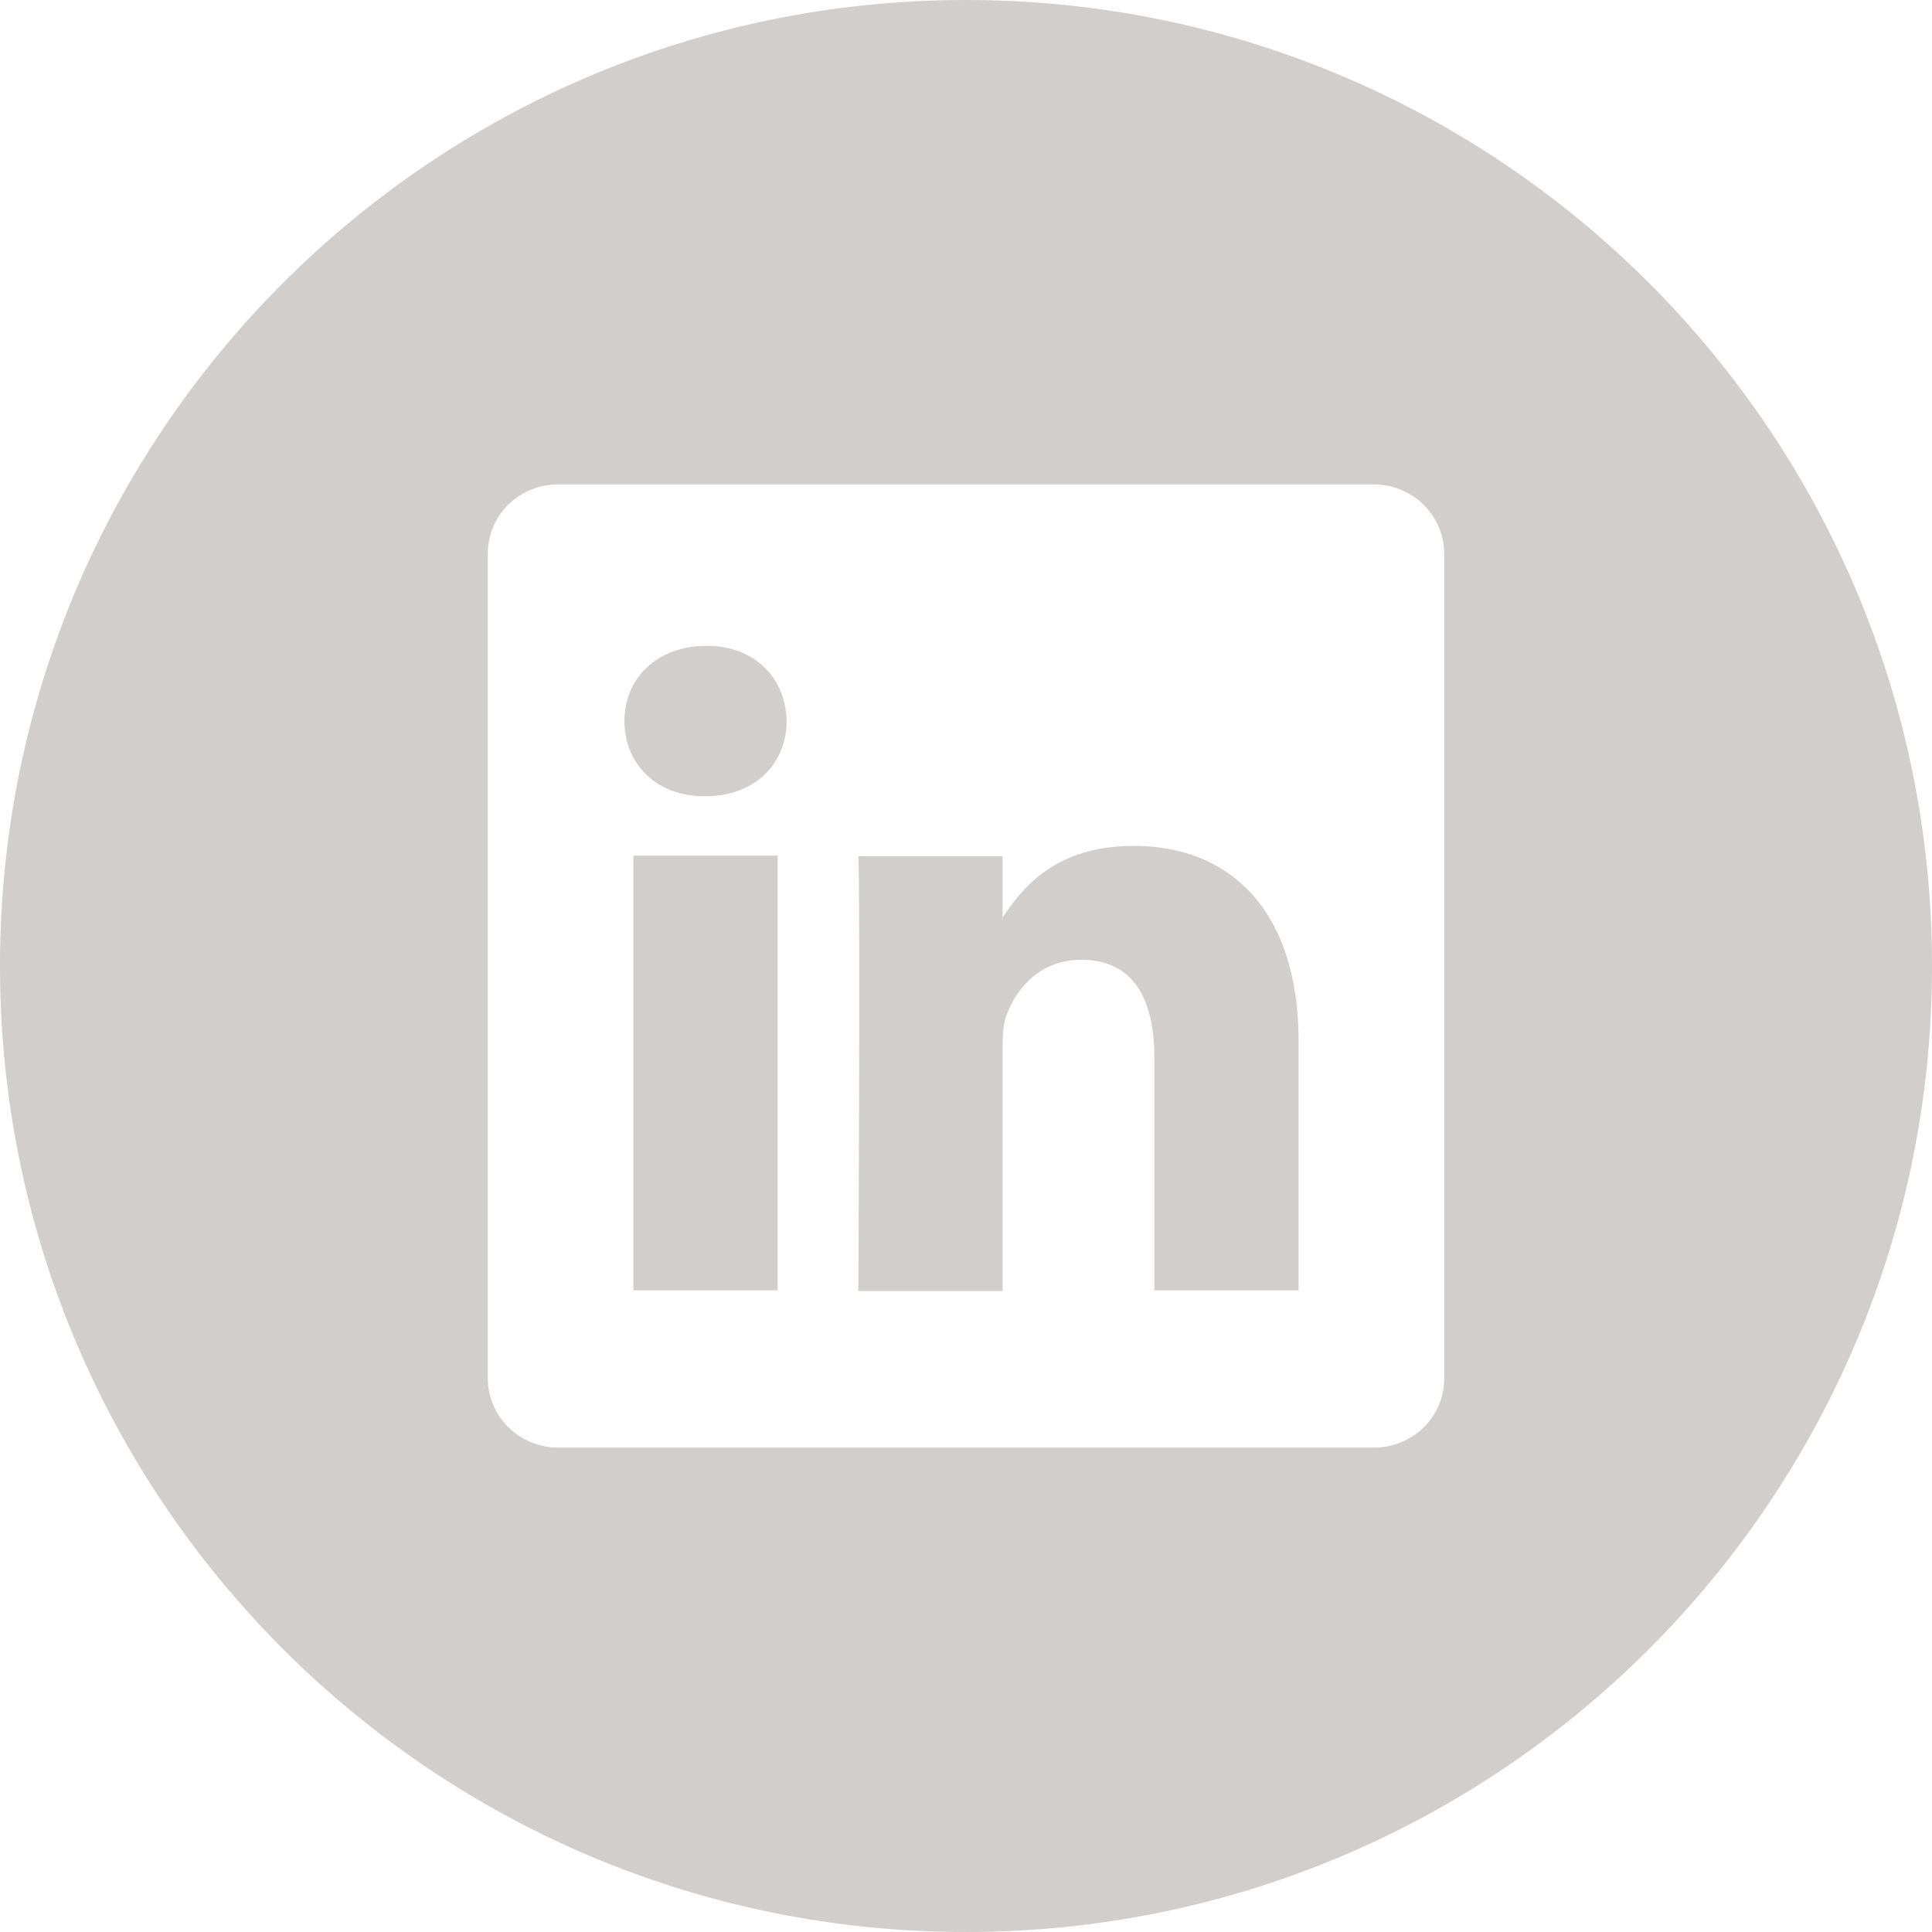
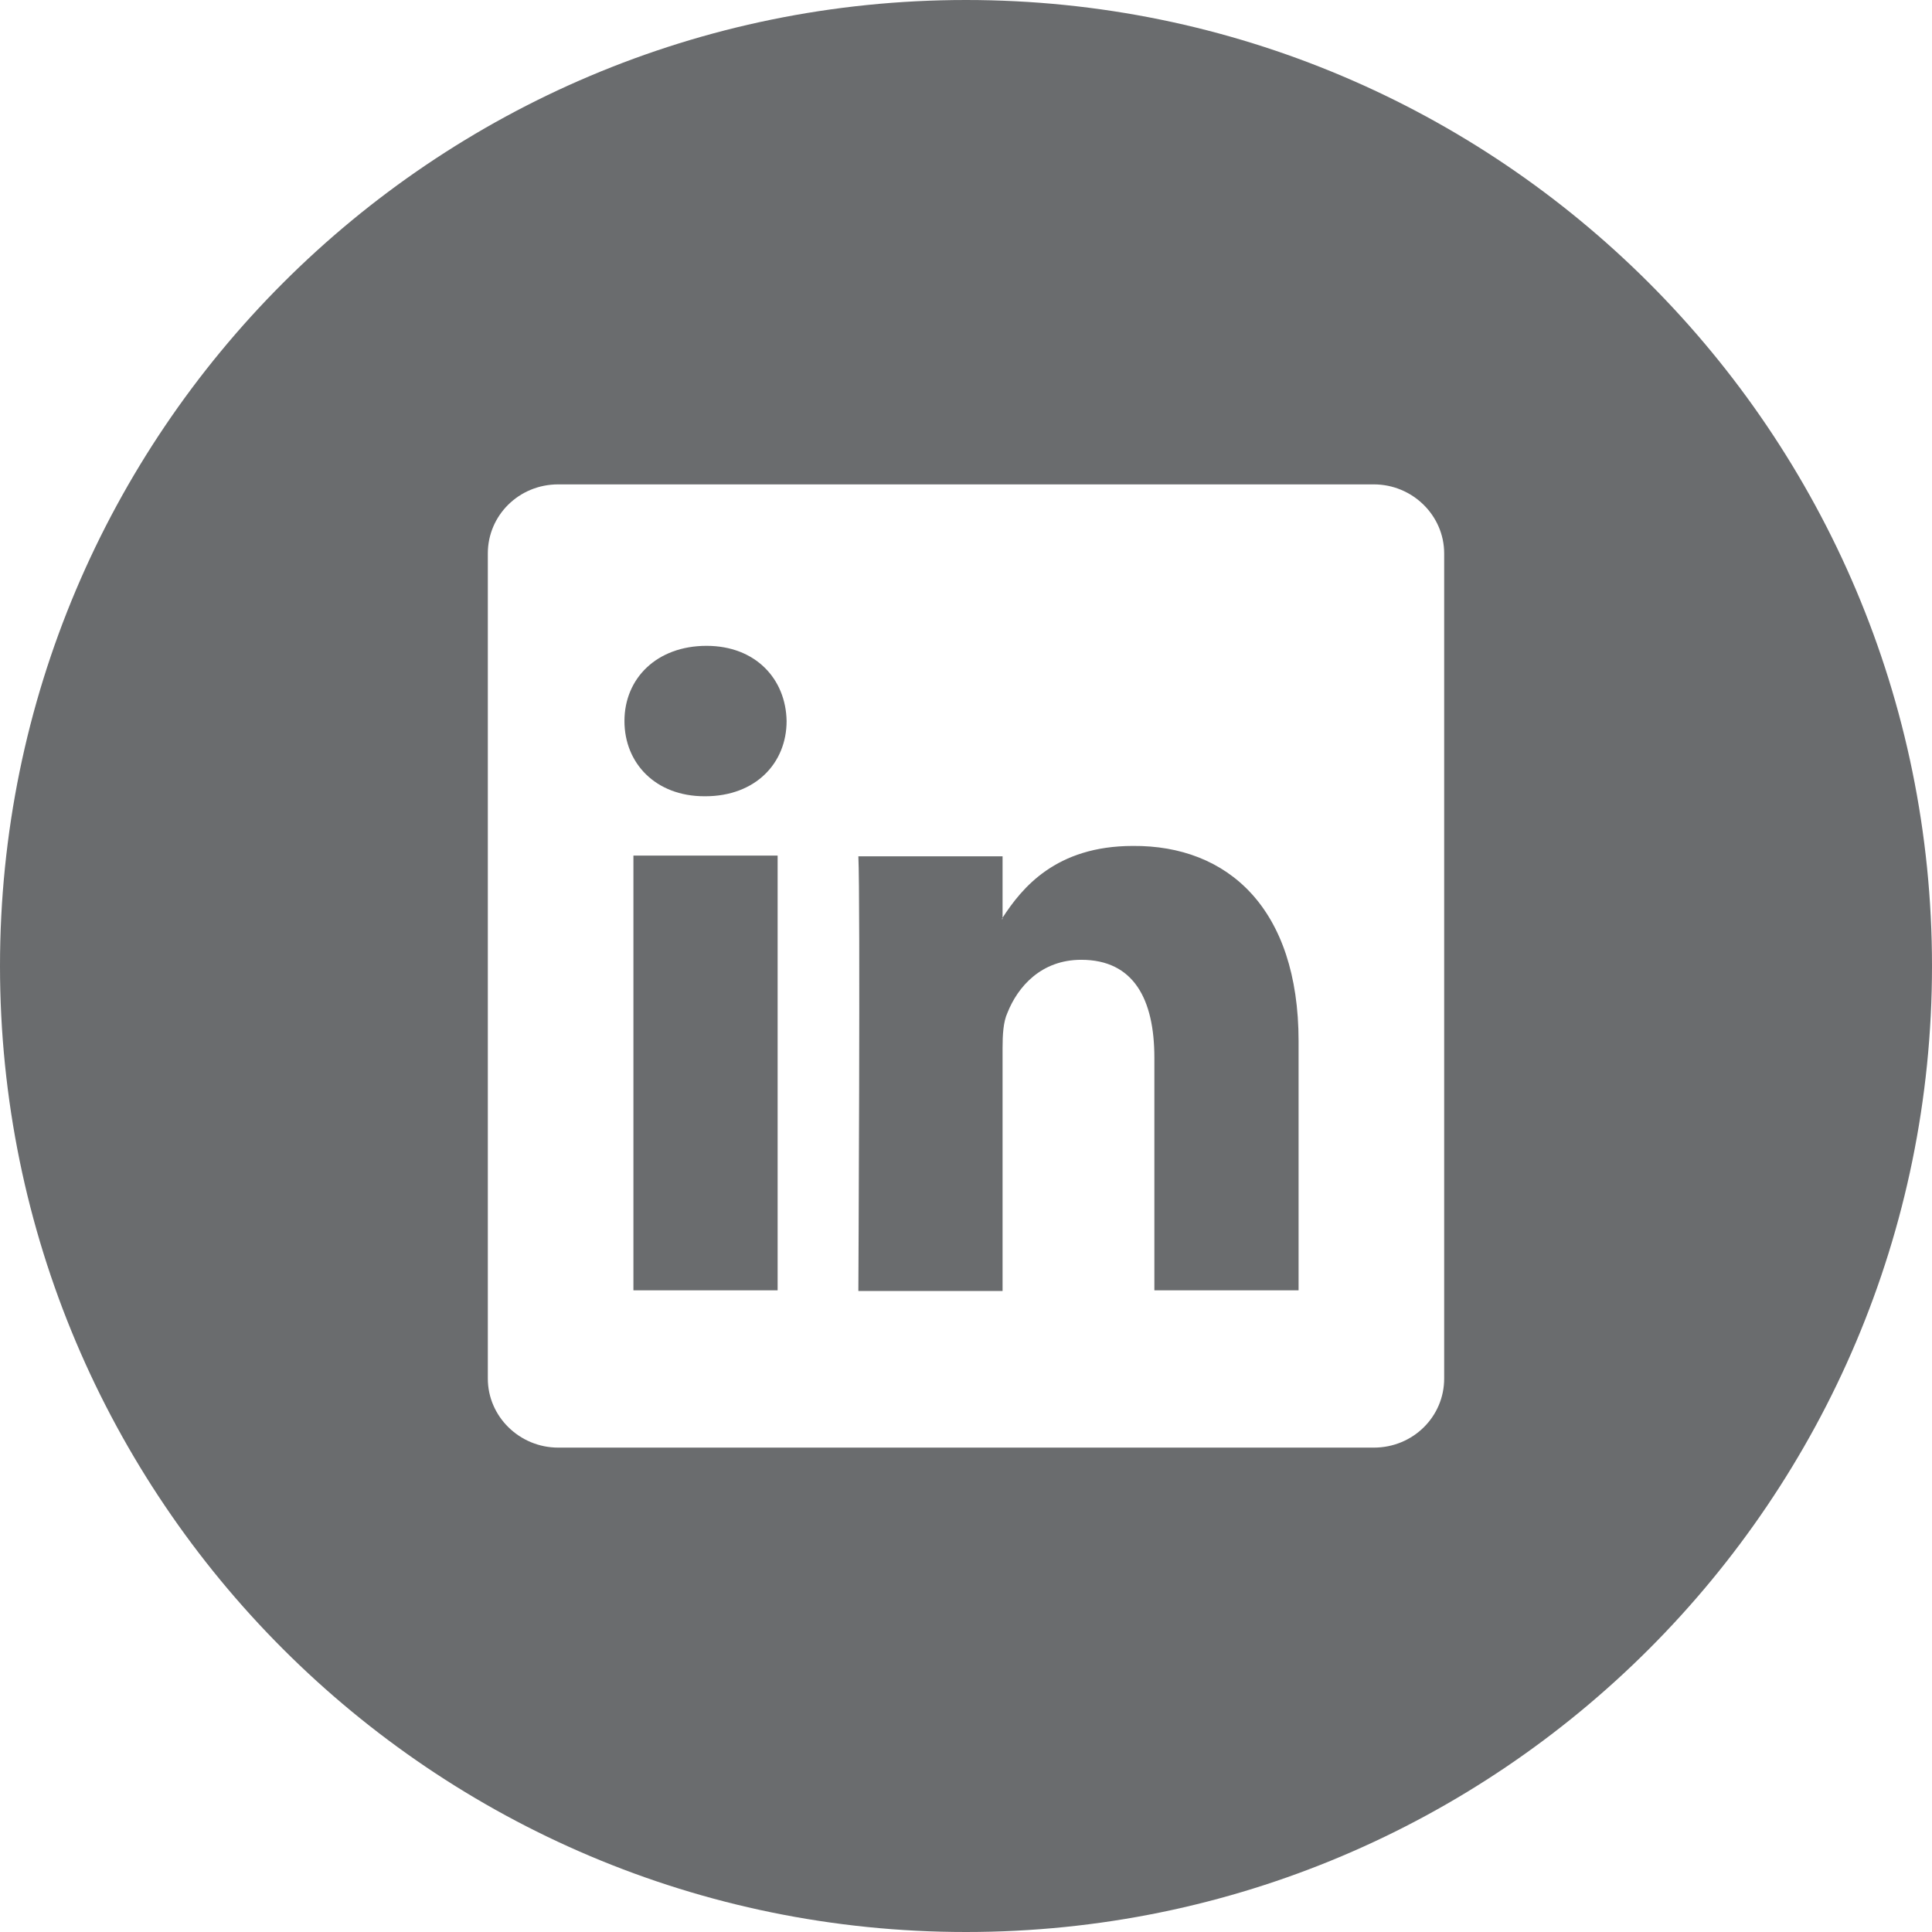
<svg xmlns="http://www.w3.org/2000/svg" class="icon" x="0px" y="0px" viewBox="0 0 28 28" enable-background="new 0 0 28 28" xml:space="preserve">
-   <path id="LinkedIn" fill="#D1CECC" d="M18.82,15.09v3.61h-2.09v-3.37c0-0.85-0.3-1.42-1.06-1.42c-0.58,0-0.92,0.39-1.07,0.77  c-0.06,0.13-0.07,0.32-0.07,0.51v3.52h-2.09c0,0,0.03-5.71,0-6.3h2.09v0.89c0,0.01-0.01,0.01-0.01,0.02h0.01V13.3  c0.28-0.43,0.77-1.04,1.89-1.04C17.79,12.25,18.82,13.16,18.82,15.09z M9.18,18.7h2.09v-6.3H9.18V18.7z M10.24,9.36  c-0.72,0-1.19,0.47-1.19,1.09c0,0.61,0.45,1.09,1.16,1.09h0.01c0.73,0,1.18-0.48,1.18-1.09C11.39,9.84,10.95,9.36,10.24,9.36z   M28,14c0,7.73-6.27,14-14,14S0,21.73,0,14S6.27,0,14,0S28,6.27,28,14z M20.93,8.02c0-0.55-0.46-1-1.02-1H8.09  c-0.57,0-1.02,0.45-1.02,1v11.96c0,0.55,0.46,1,1.02,1h11.82c0.57,0,1.02-0.45,1.02-1V8.02z" />
+   <path id="LinkedIn" fill="#6a6c6e" d="M18.82,15.09v3.61h-2.09v-3.37c0-0.85-0.3-1.42-1.06-1.42c-0.58,0-0.92,0.39-1.07,0.77  c-0.06,0.13-0.07,0.32-0.07,0.51v3.52h-2.09c0,0,0.03-5.71,0-6.3h2.09v0.89c0,0.01-0.01,0.01-0.01,0.02h0.01V13.3  c0.28-0.43,0.77-1.04,1.89-1.04C17.79,12.25,18.82,13.16,18.82,15.09z M9.18,18.7h2.09v-6.3H9.18V18.7z M10.24,9.36  c-0.72,0-1.19,0.47-1.19,1.09c0,0.61,0.45,1.09,1.16,1.09h0.01c0.73,0,1.18-0.48,1.18-1.09C11.39,9.84,10.95,9.36,10.24,9.36z   M28,14c0,7.73-6.27,14-14,14S0,21.73,0,14S6.27,0,14,0S28,6.27,28,14z M20.93,8.02c0-0.55-0.46-1-1.02-1H8.09  c-0.57,0-1.02,0.45-1.02,1v11.96c0,0.55,0.46,1,1.02,1h11.82c0.57,0,1.02-0.45,1.02-1V8.02z" />
</svg>
